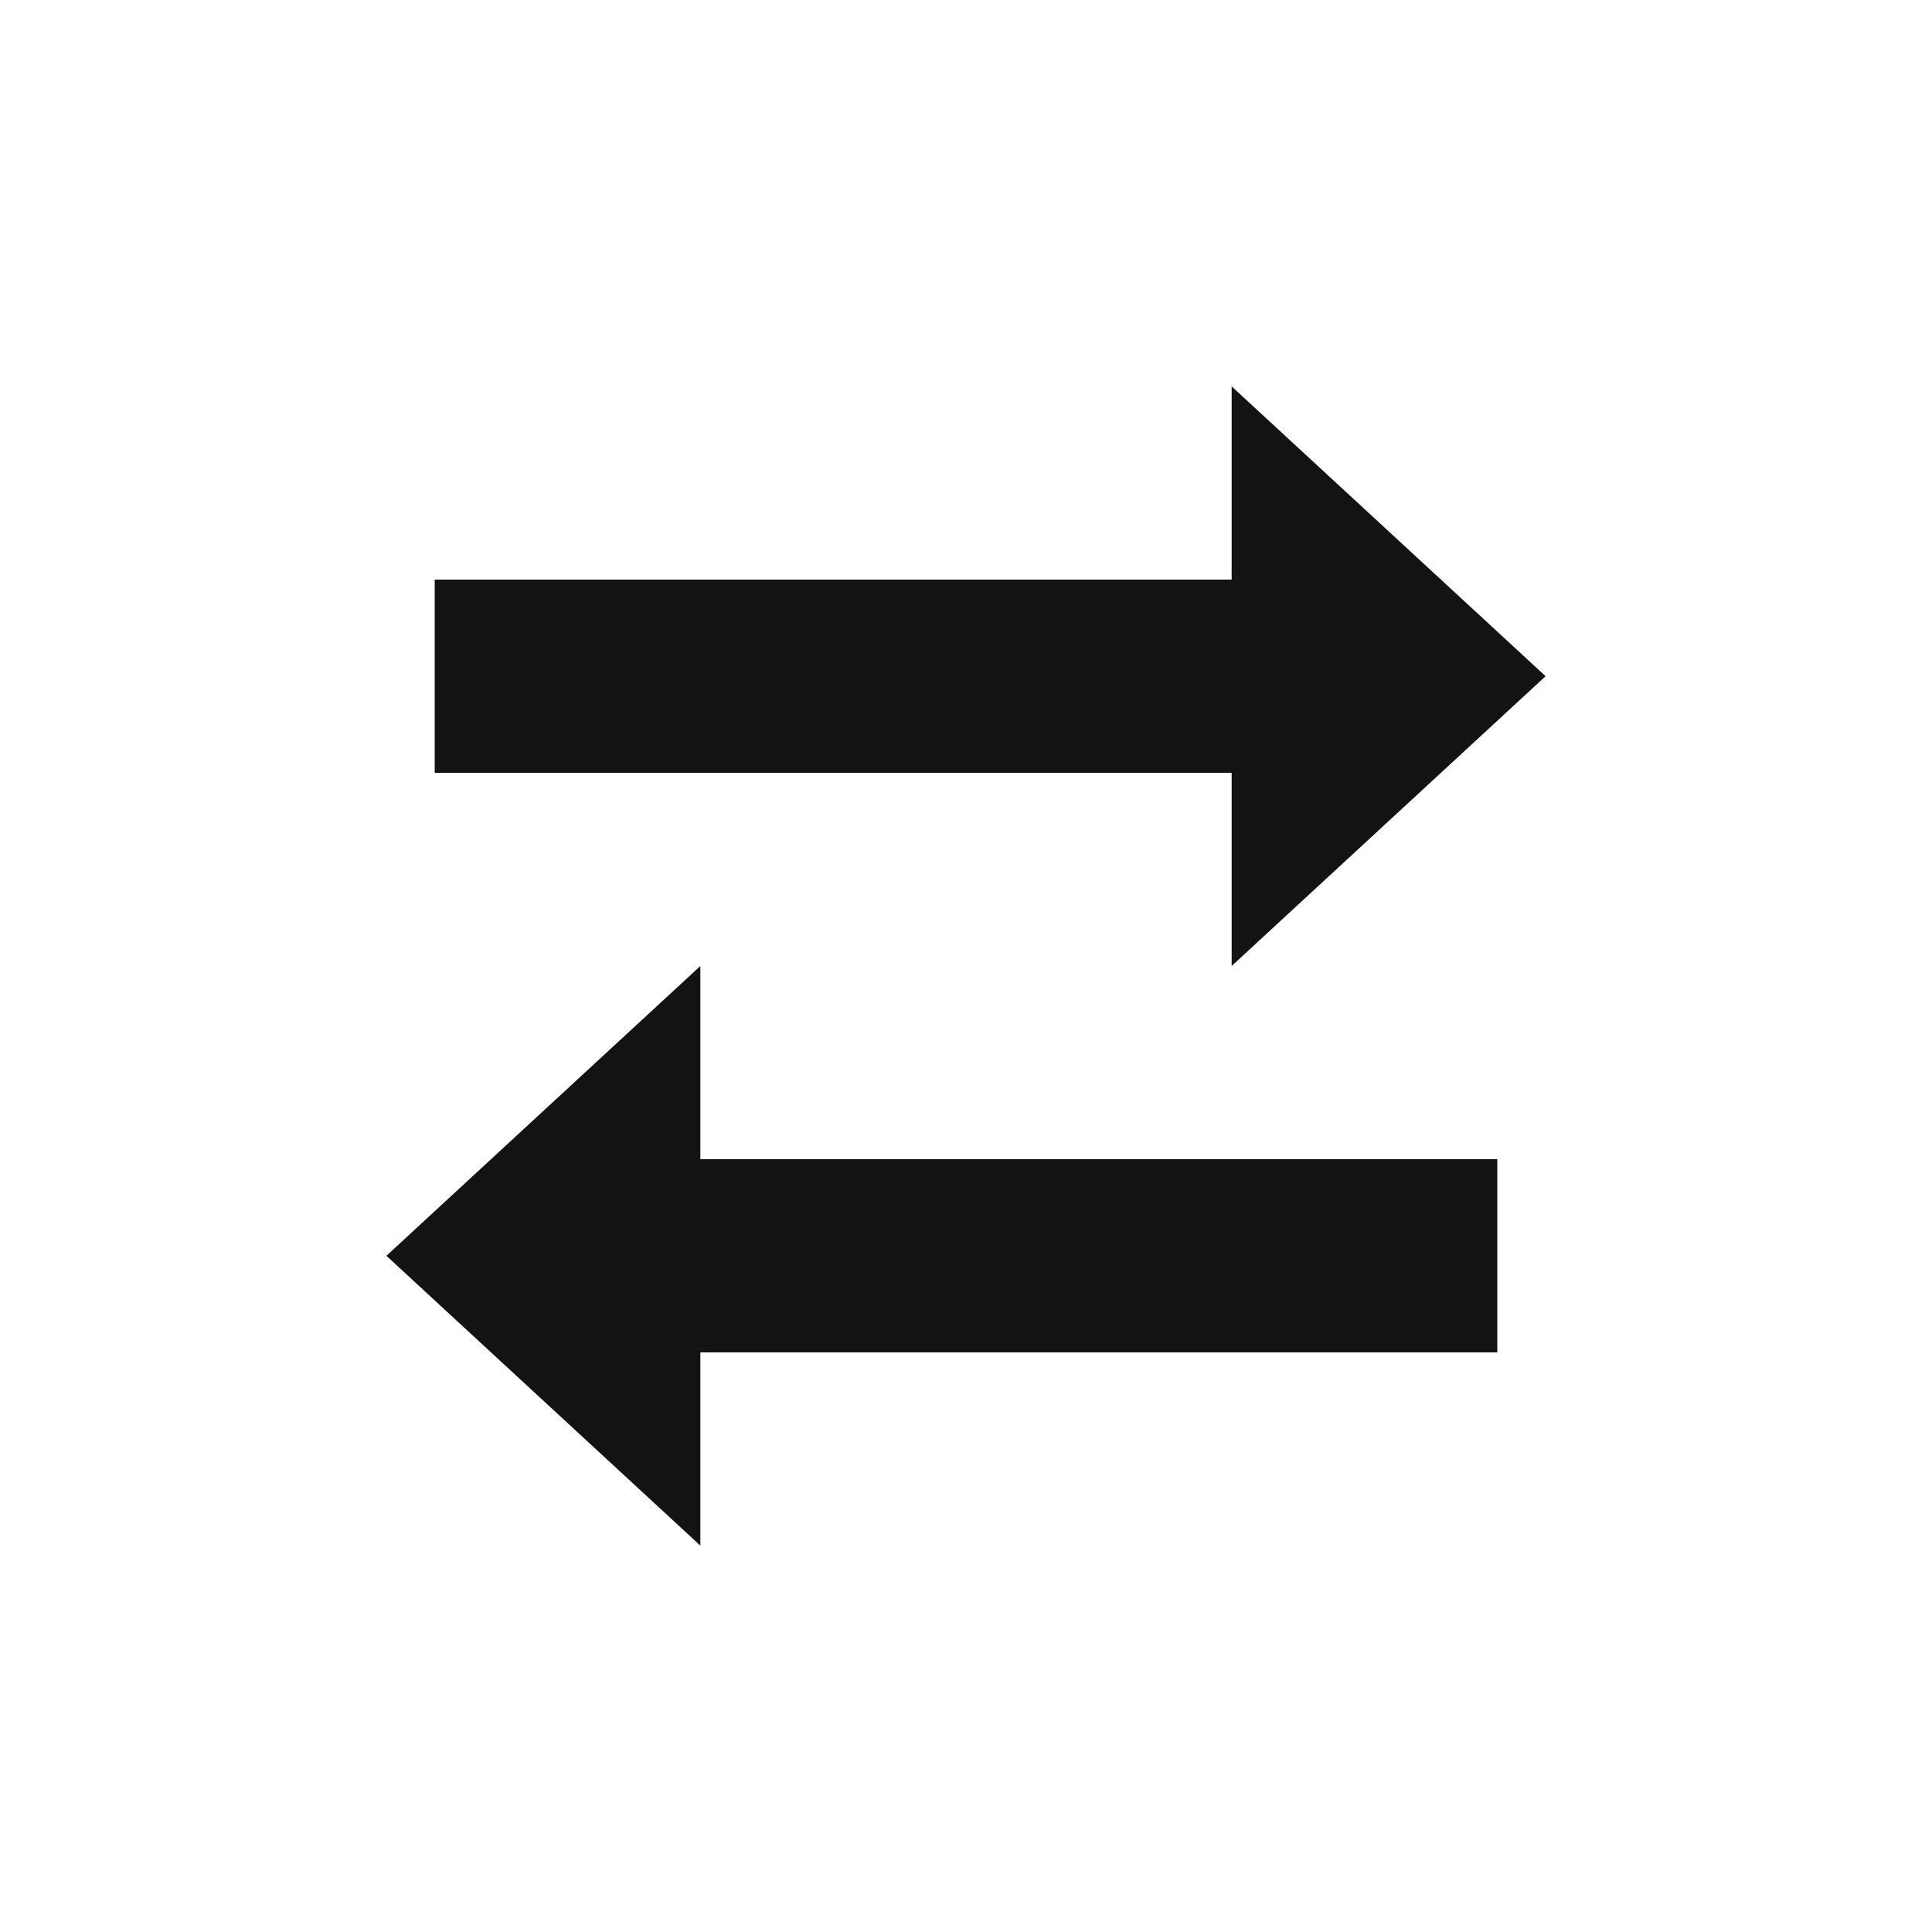
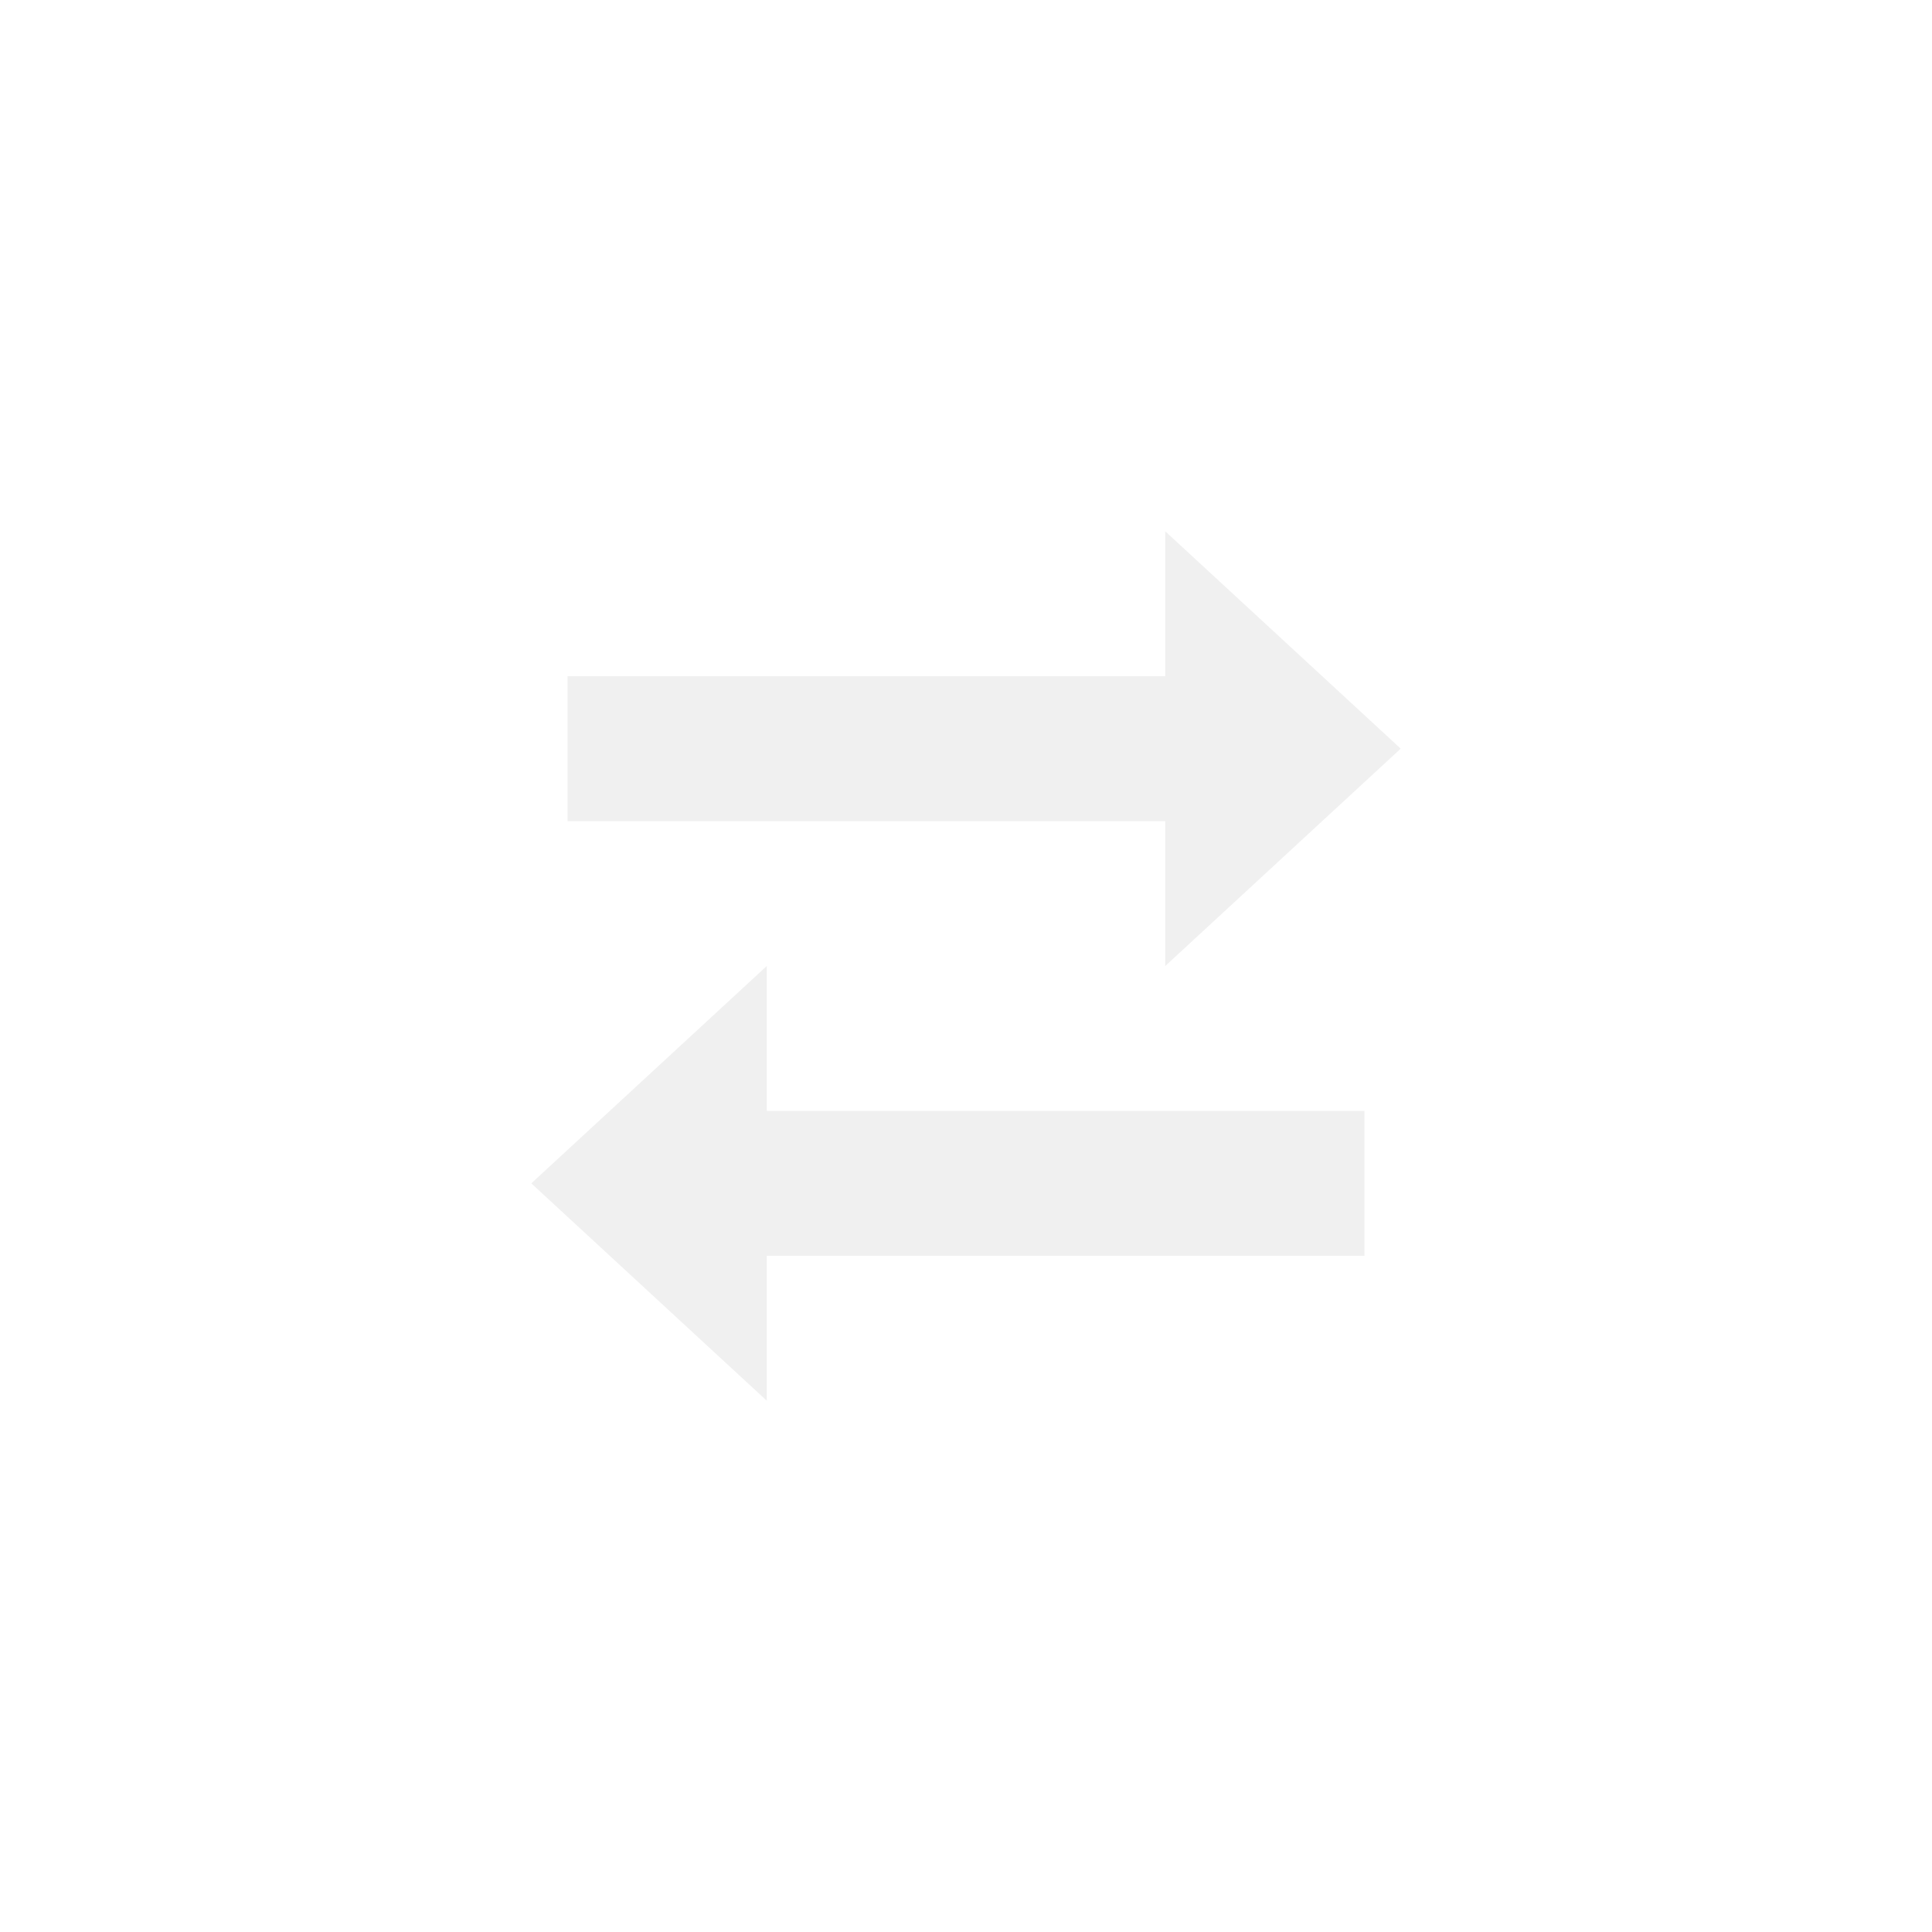
<svg xmlns="http://www.w3.org/2000/svg" width="80" height="80" viewBox="0 0 80 80" fill="none">
-   <path d="M29 48H62V56H29V64L16 52L29 40V48ZM64 28L51 40V32H18V24H51V16L64 28Z" fill="#131313" />
+   <path d="M31.75 46H56.5V52H31.75V58L22 49L31.75 40V46ZM58 31L48.25 40V34H23.5V28H48.25V22L58 31Z" fill="#F0F0F0" />
</svg>
